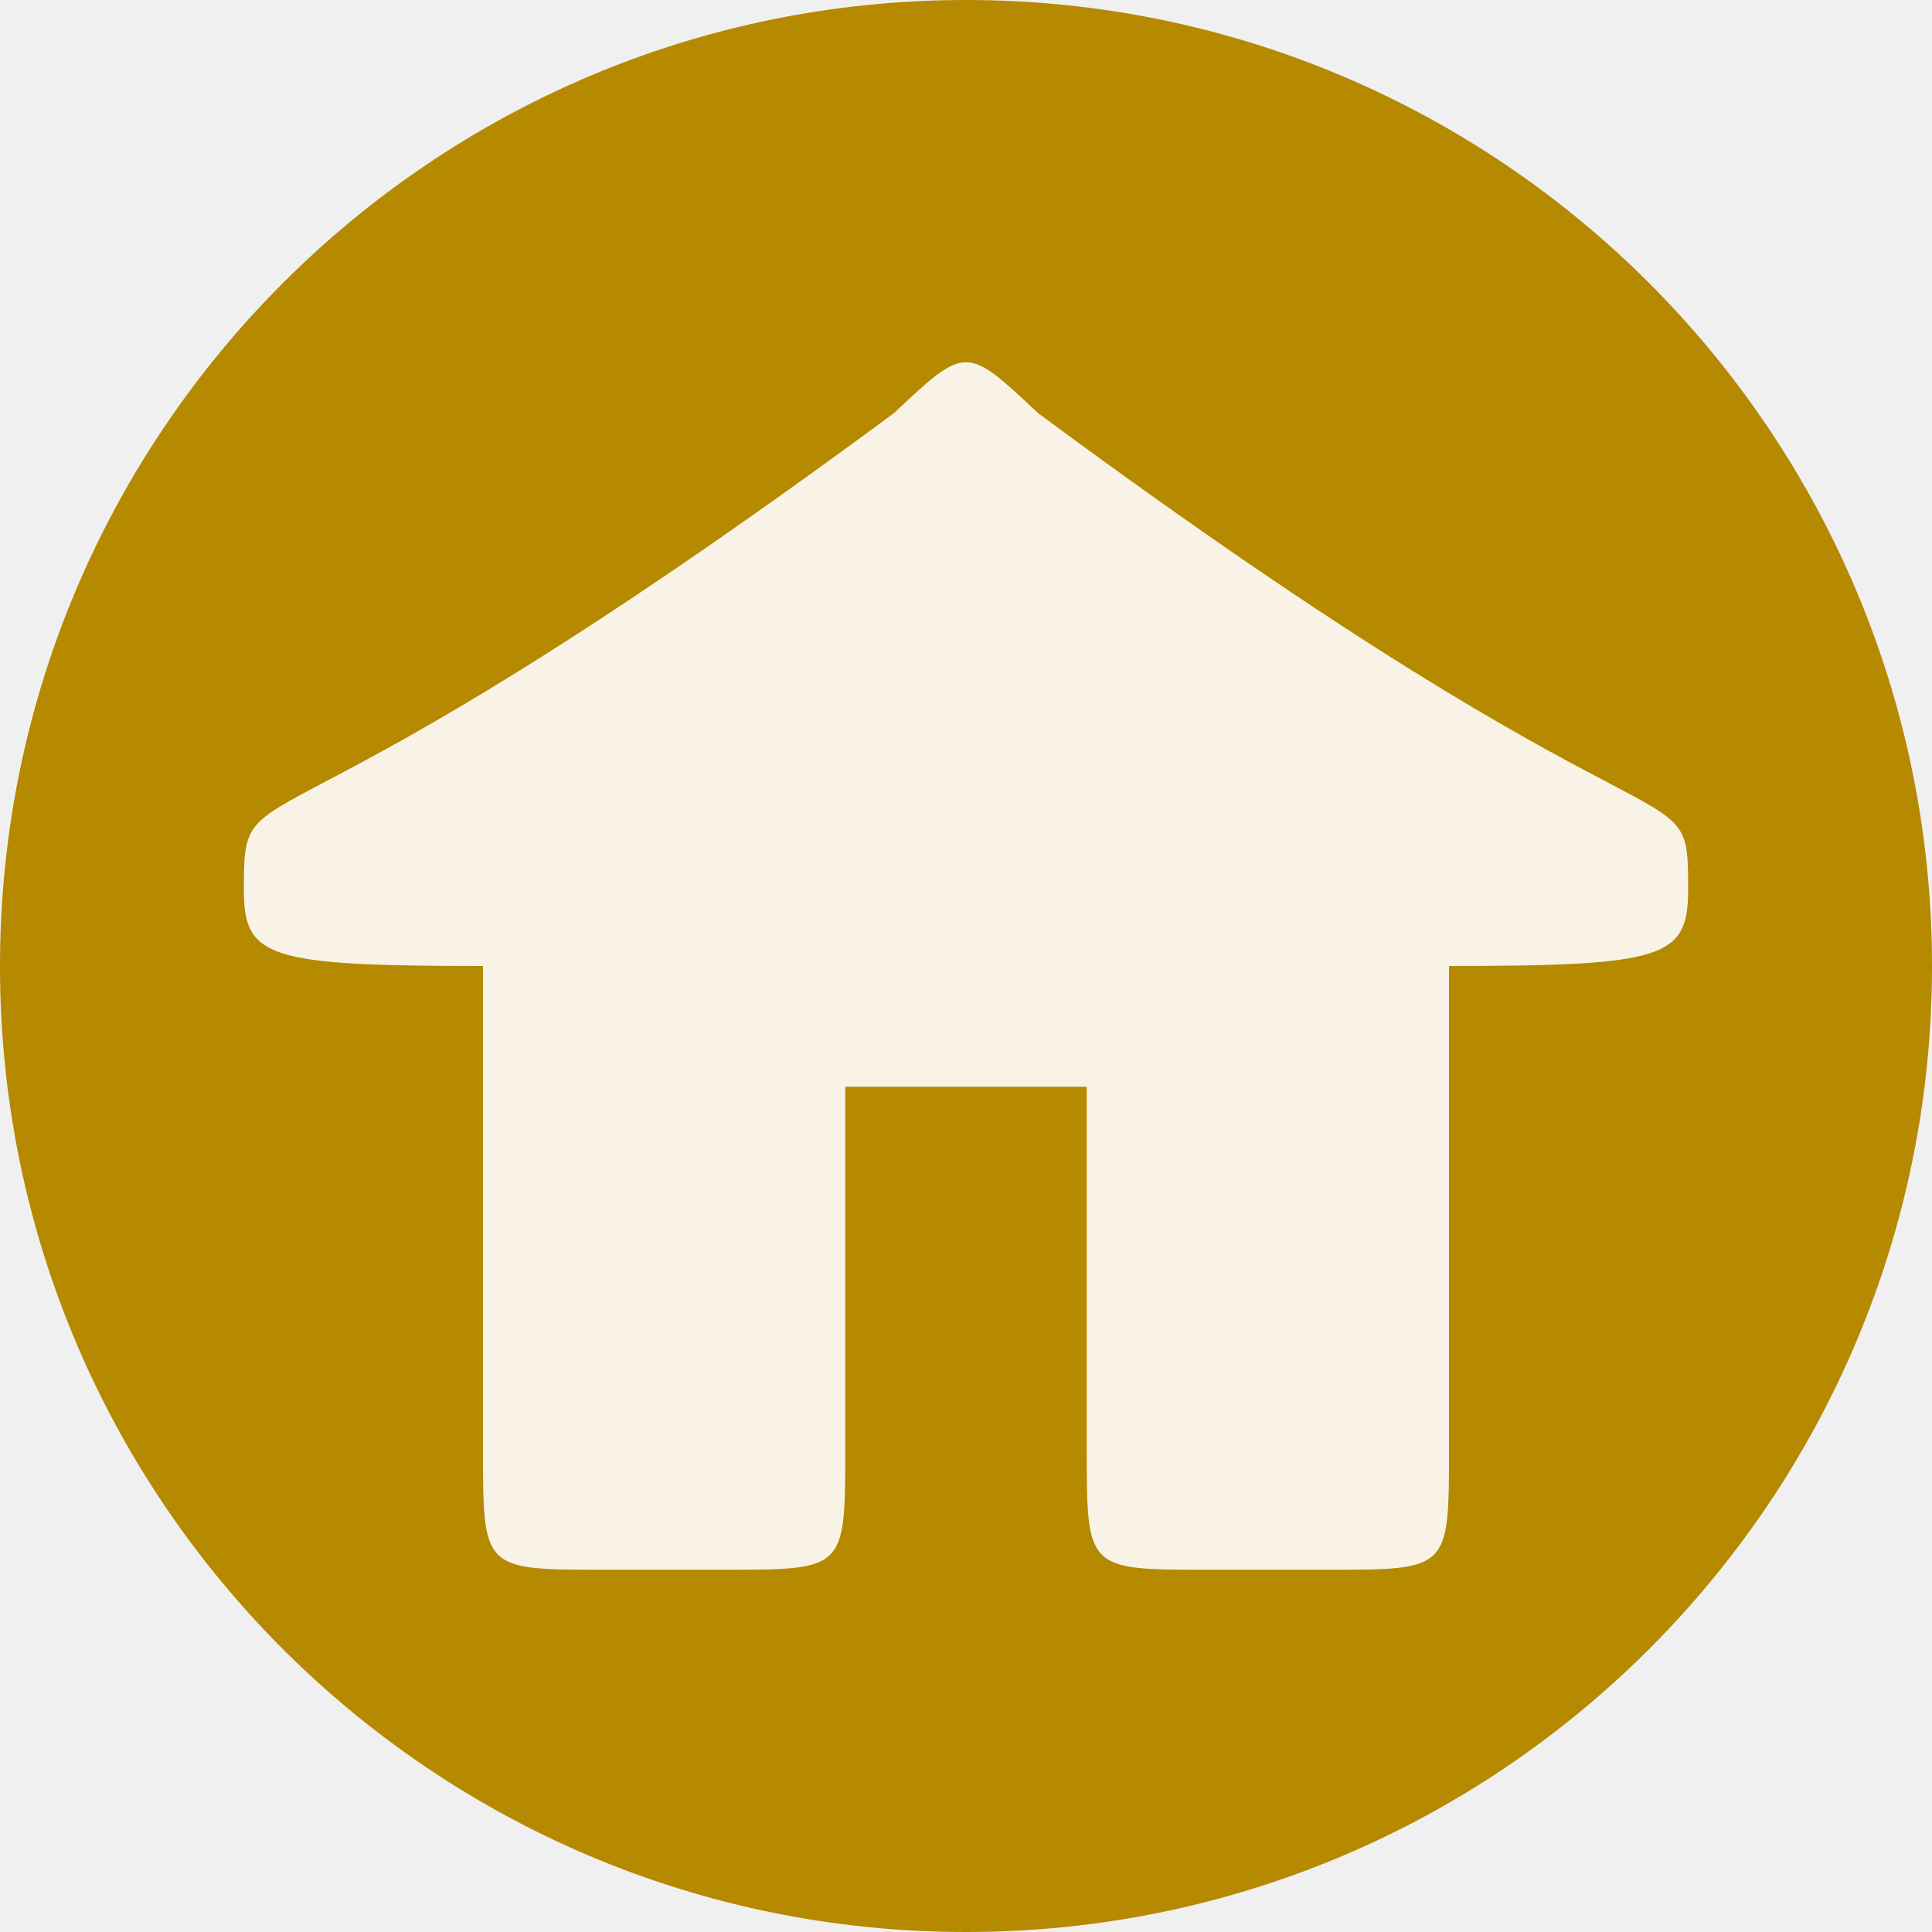
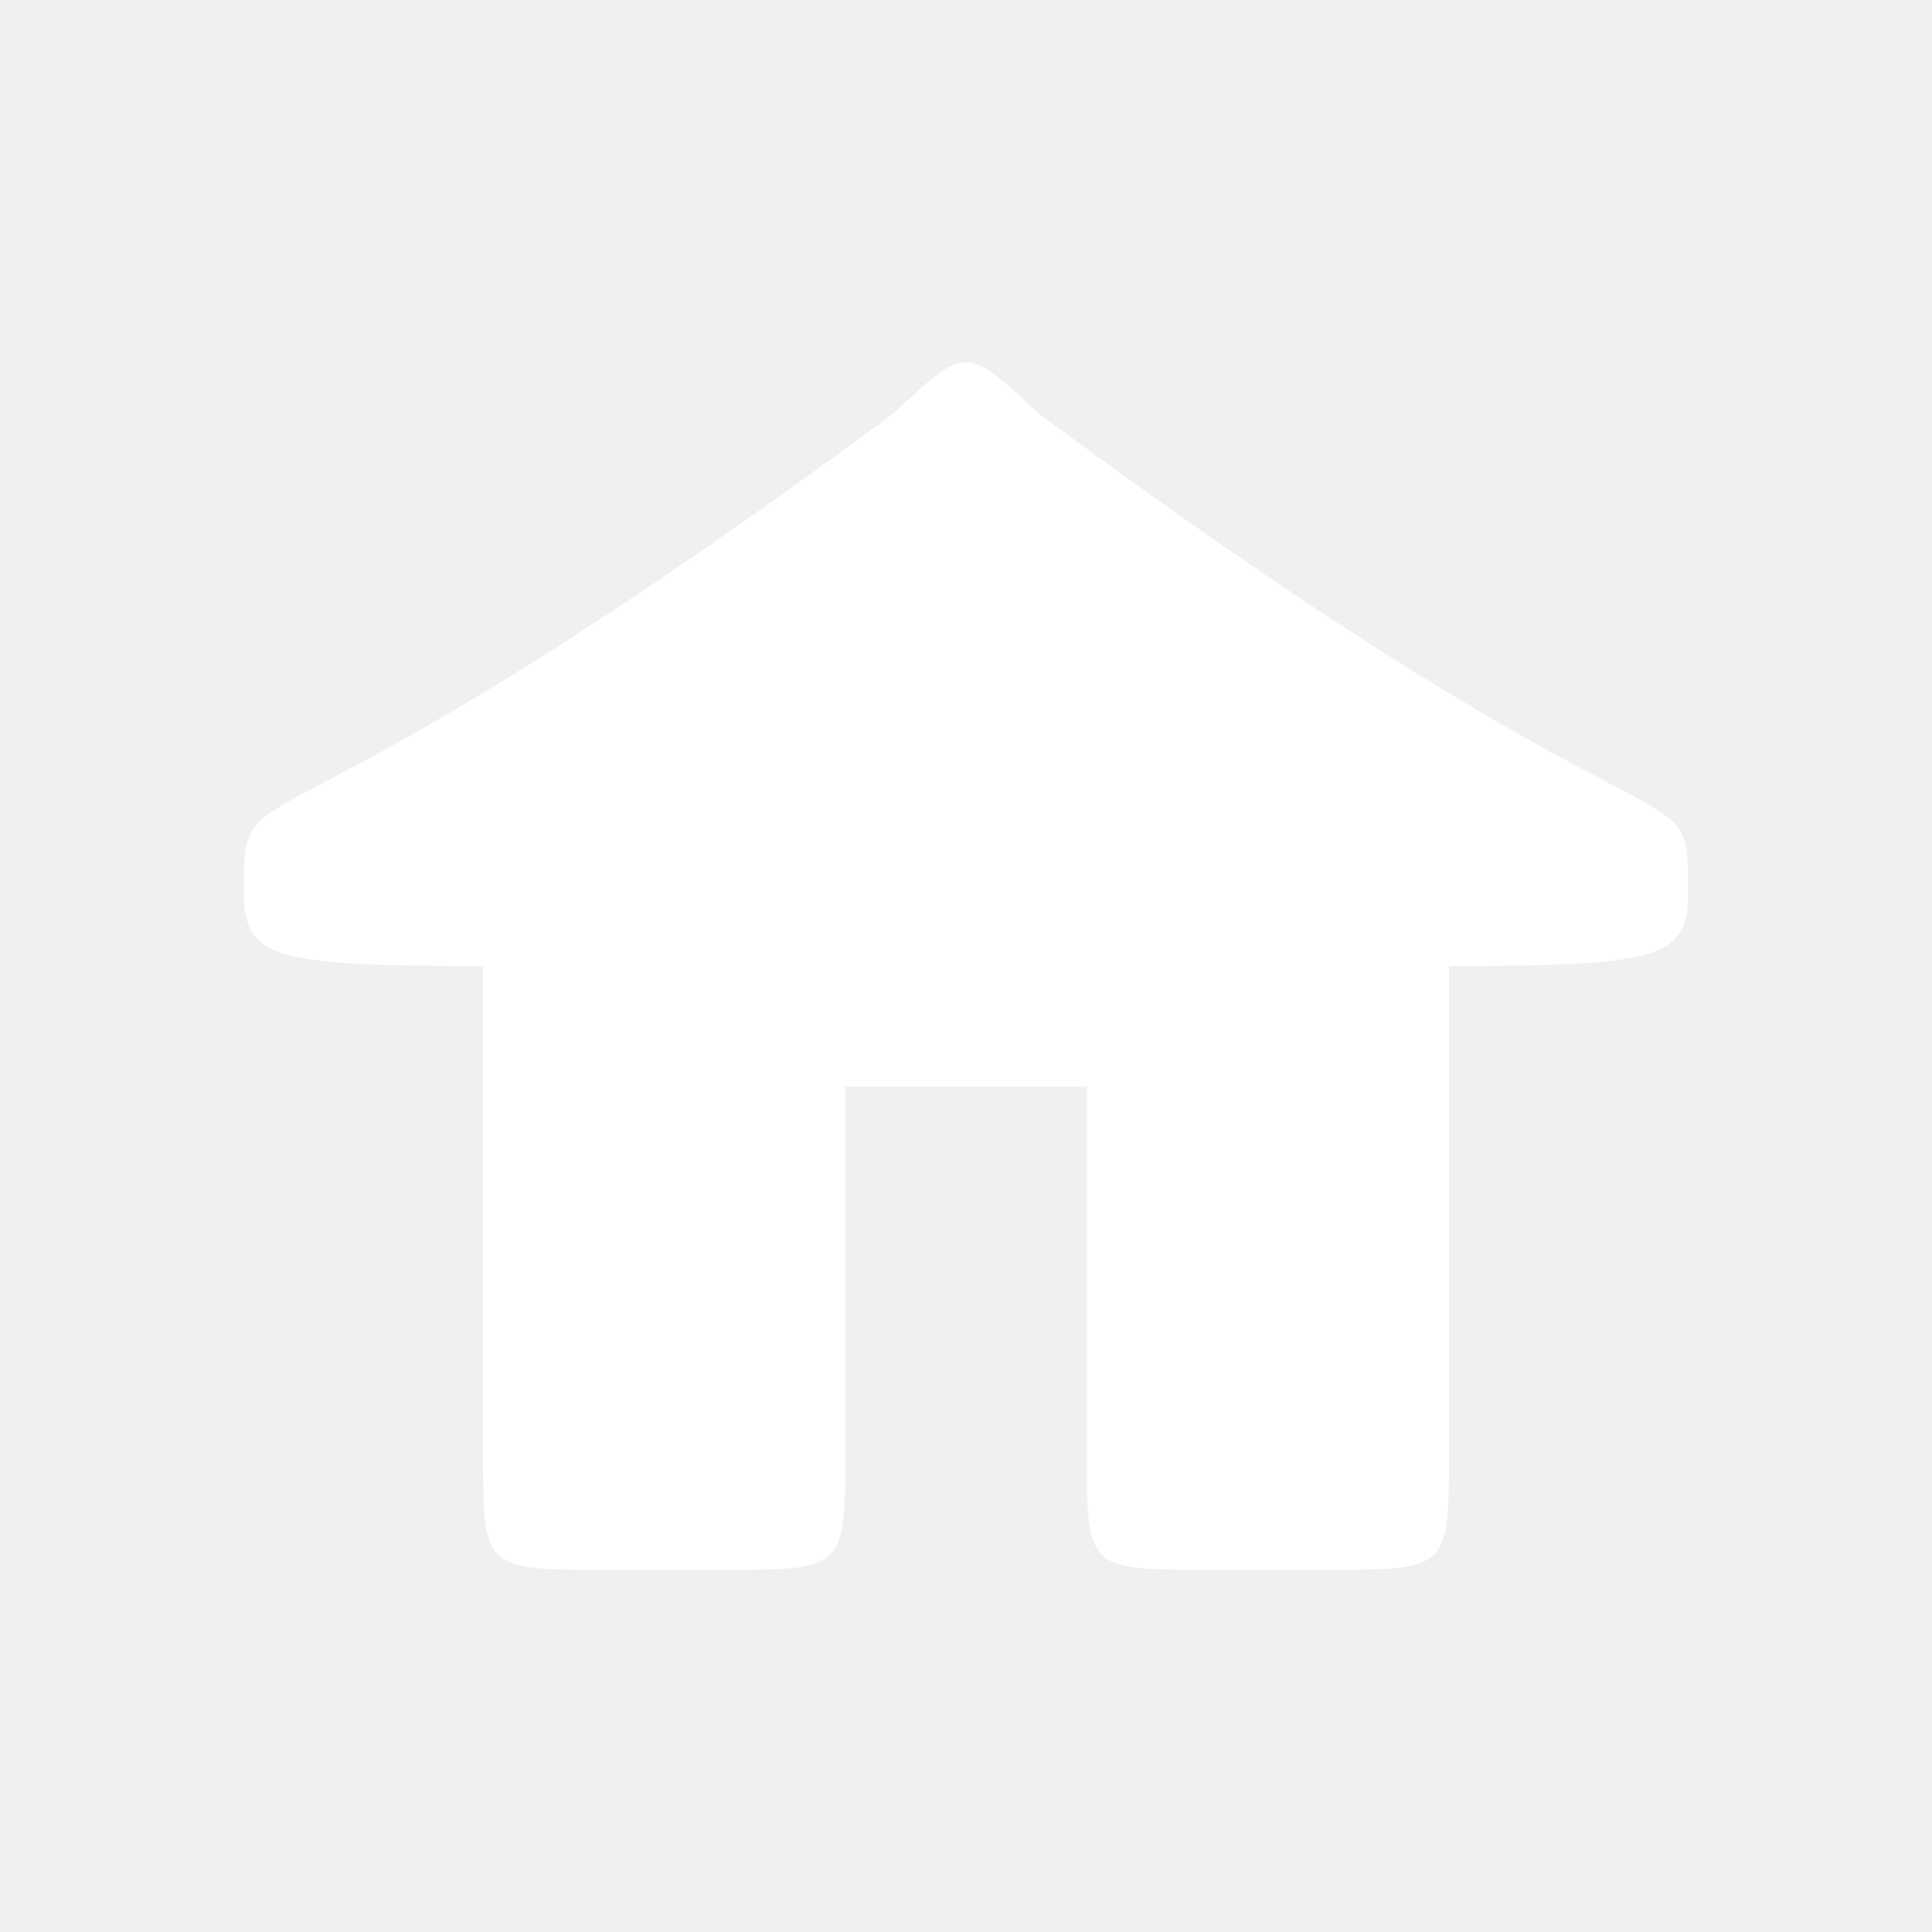
- <svg xmlns="http://www.w3.org/2000/svg" width="32" height="32" viewBox="0 0 32 32">
-   <path style="fill:#b58900;fill-rule:evenodd" d="M 32 16.004 C 32 24.84 24.836 32 16 32 C 7.164 32 0 24.84 0 16.004 C 0 7.164 7.164 0 16 0 C 24.836 0 32 7.164 32 16.004 Z " />
-   <path style="fill:#fff;fill-opacity:.902" d="M 14.805 6.844 C 4.172 14.703 4.039 12.566 4.039 14.73 C 4.039 15.859 4.41 16 8 16 L 8 24 C 8 26 8 26 10 26 L 12 26 C 14 26 14 26 14 24 L 14 18 C 15.992 18 16.008 18 18 18 L 18 24 C 18 26 18 26 20 26 L 22 26 C 24 26 24 26 24 24 L 24 16 C 27.59 16 27.961 15.859 27.961 14.73 C 27.961 12.562 27.875 14.742 17.195 6.844 C 16 5.719 16 5.719 14.805 6.844 Z " />
+ <svg xmlns="http://www.w3.org/2000/svg" width="32" height="32" viewBox="0 0 32 32" id="svg2" version="1.1">
+   <defs id="defs10" />
+   <path style="fill:#ffffff;fill-opacity:1" d="M 14.805 6.844 C 4.172 14.703 4.039 12.566 4.039 14.73 C 4.039 15.859 4.41 16 8 16 L 8 24 C 8 26 8 26 10 26 L 12 26 C 14 26 14 26 14 24 L 14 18 C 15.992 18 16.008 18 18 18 L 18 24 C 18 26 18 26 20 26 L 22 26 C 24 26 24 26 24 24 L 24 16 C 27.59 16 27.961 15.859 27.961 14.73 C 27.961 12.562 27.875 14.742 17.195 6.844 C 16 5.719 16 5.719 14.805 6.844 Z " id="path6" />
</svg>
